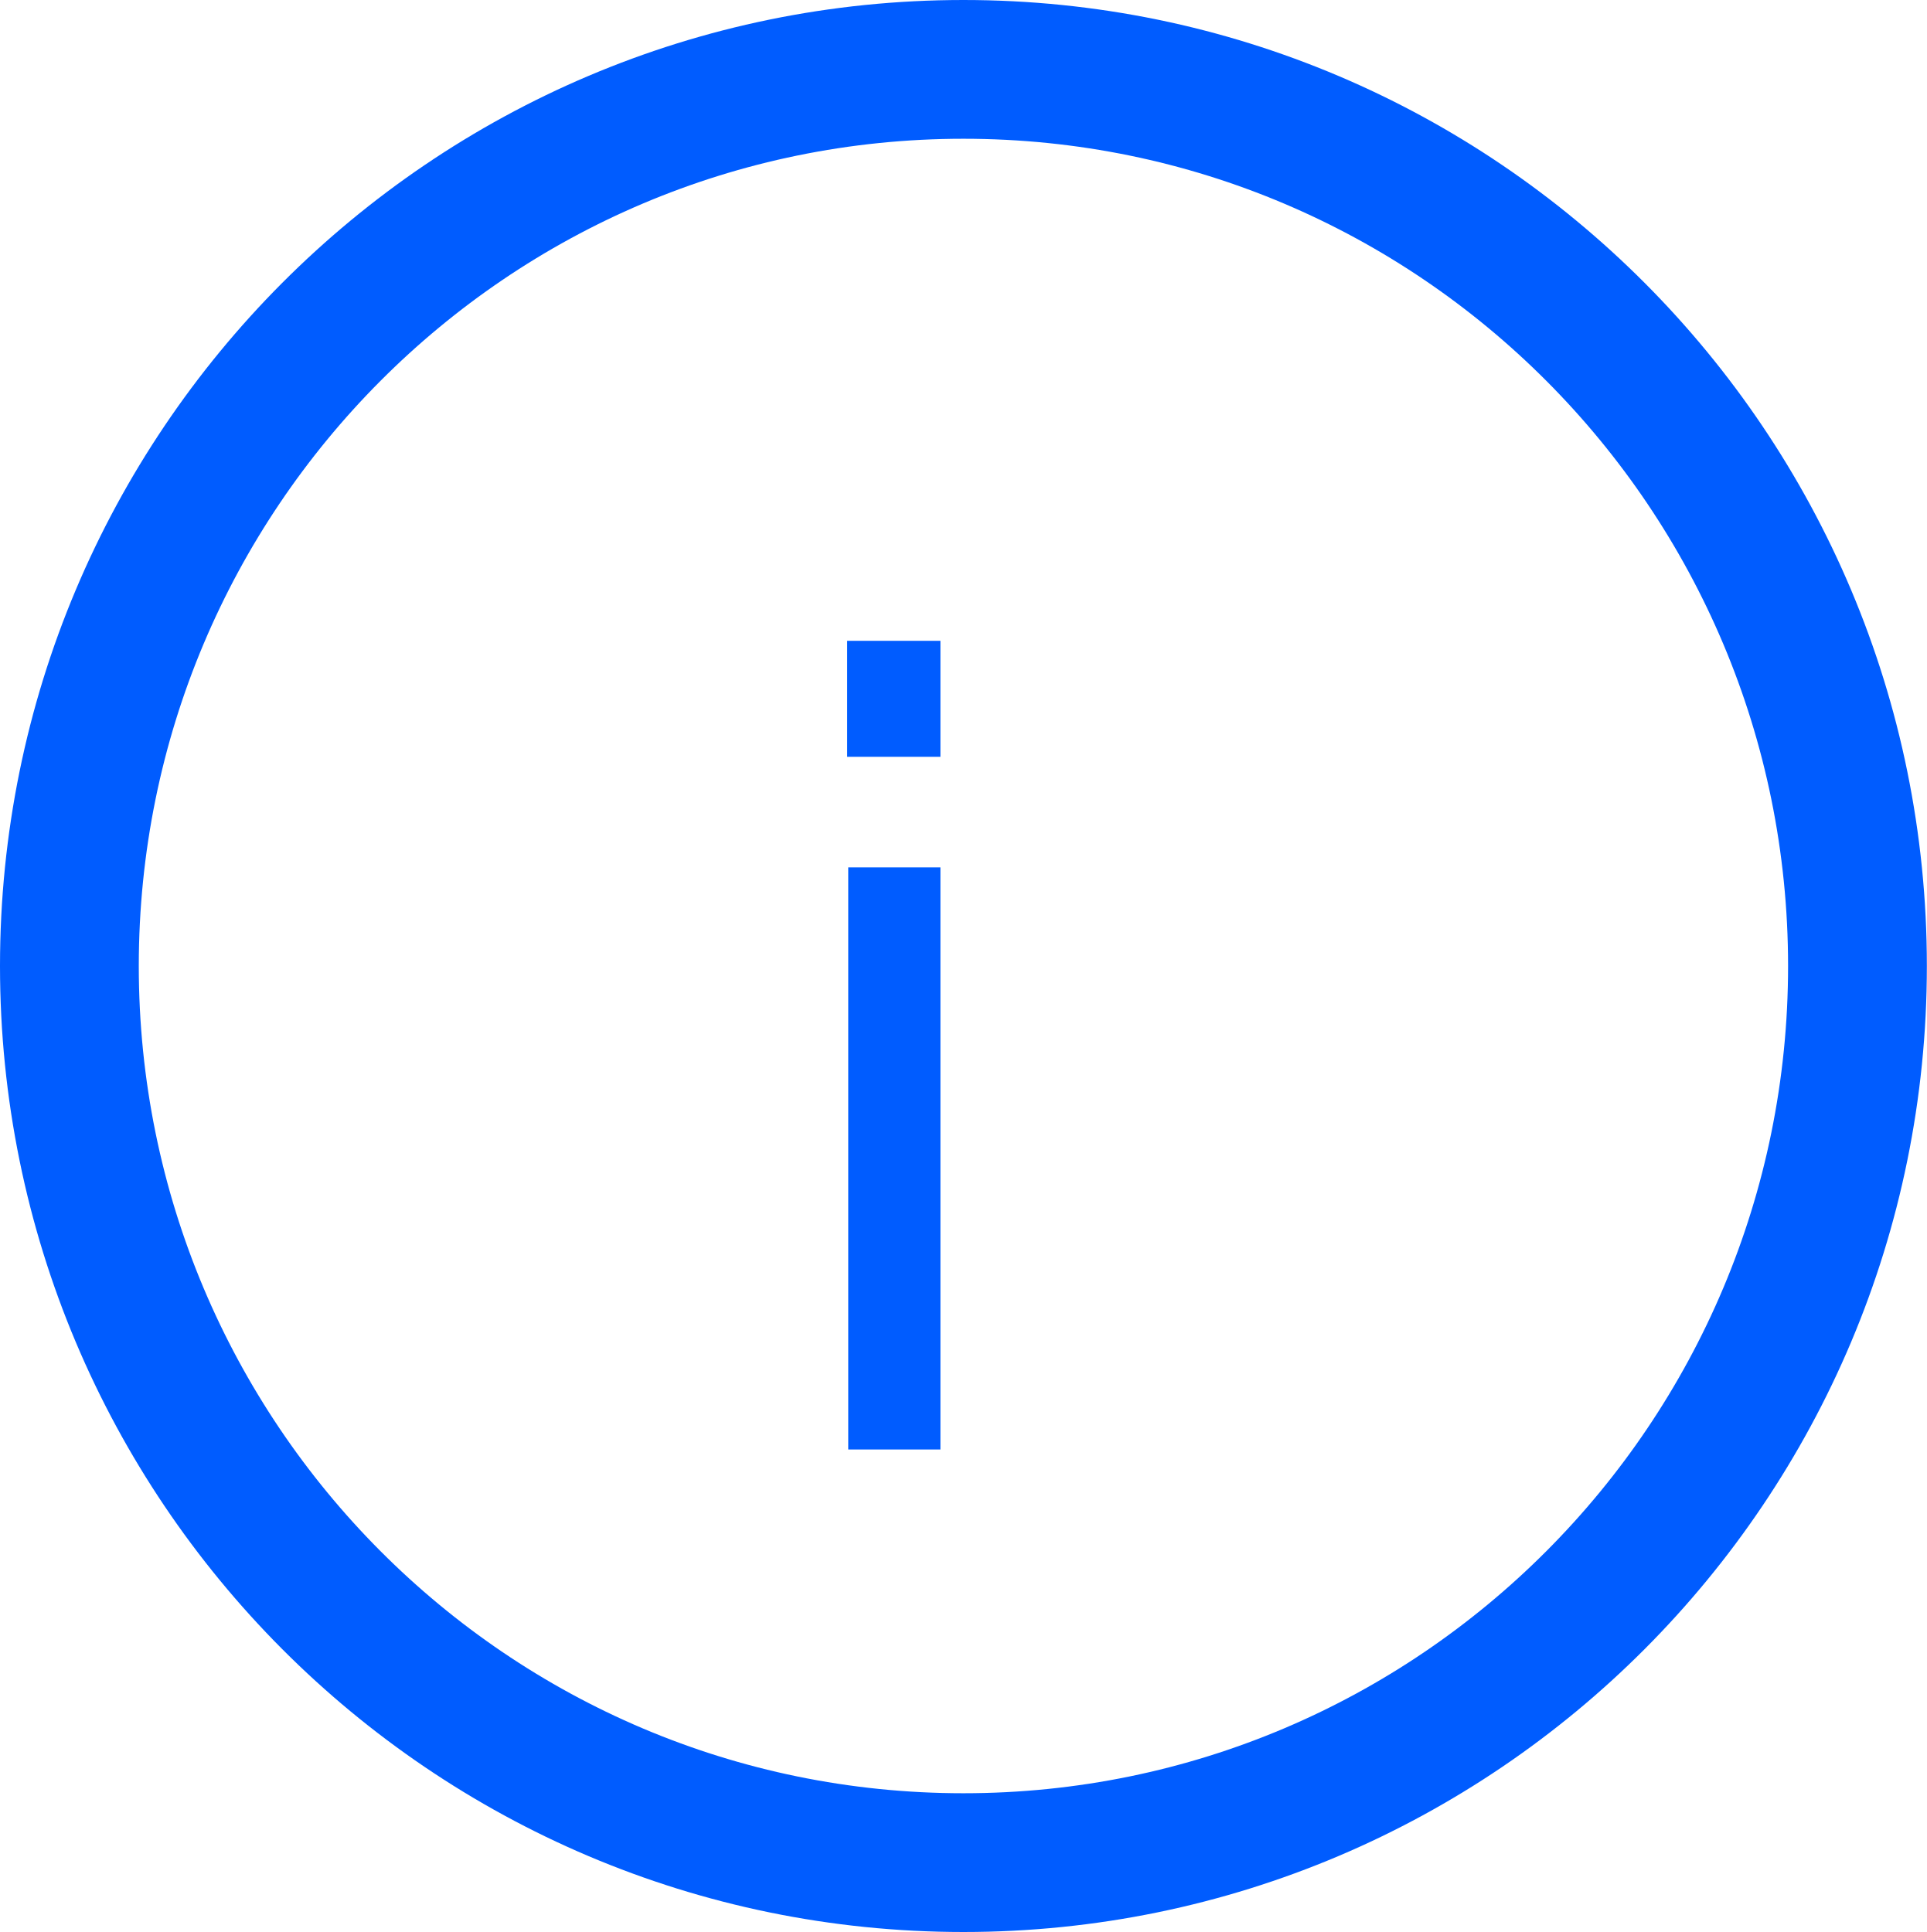
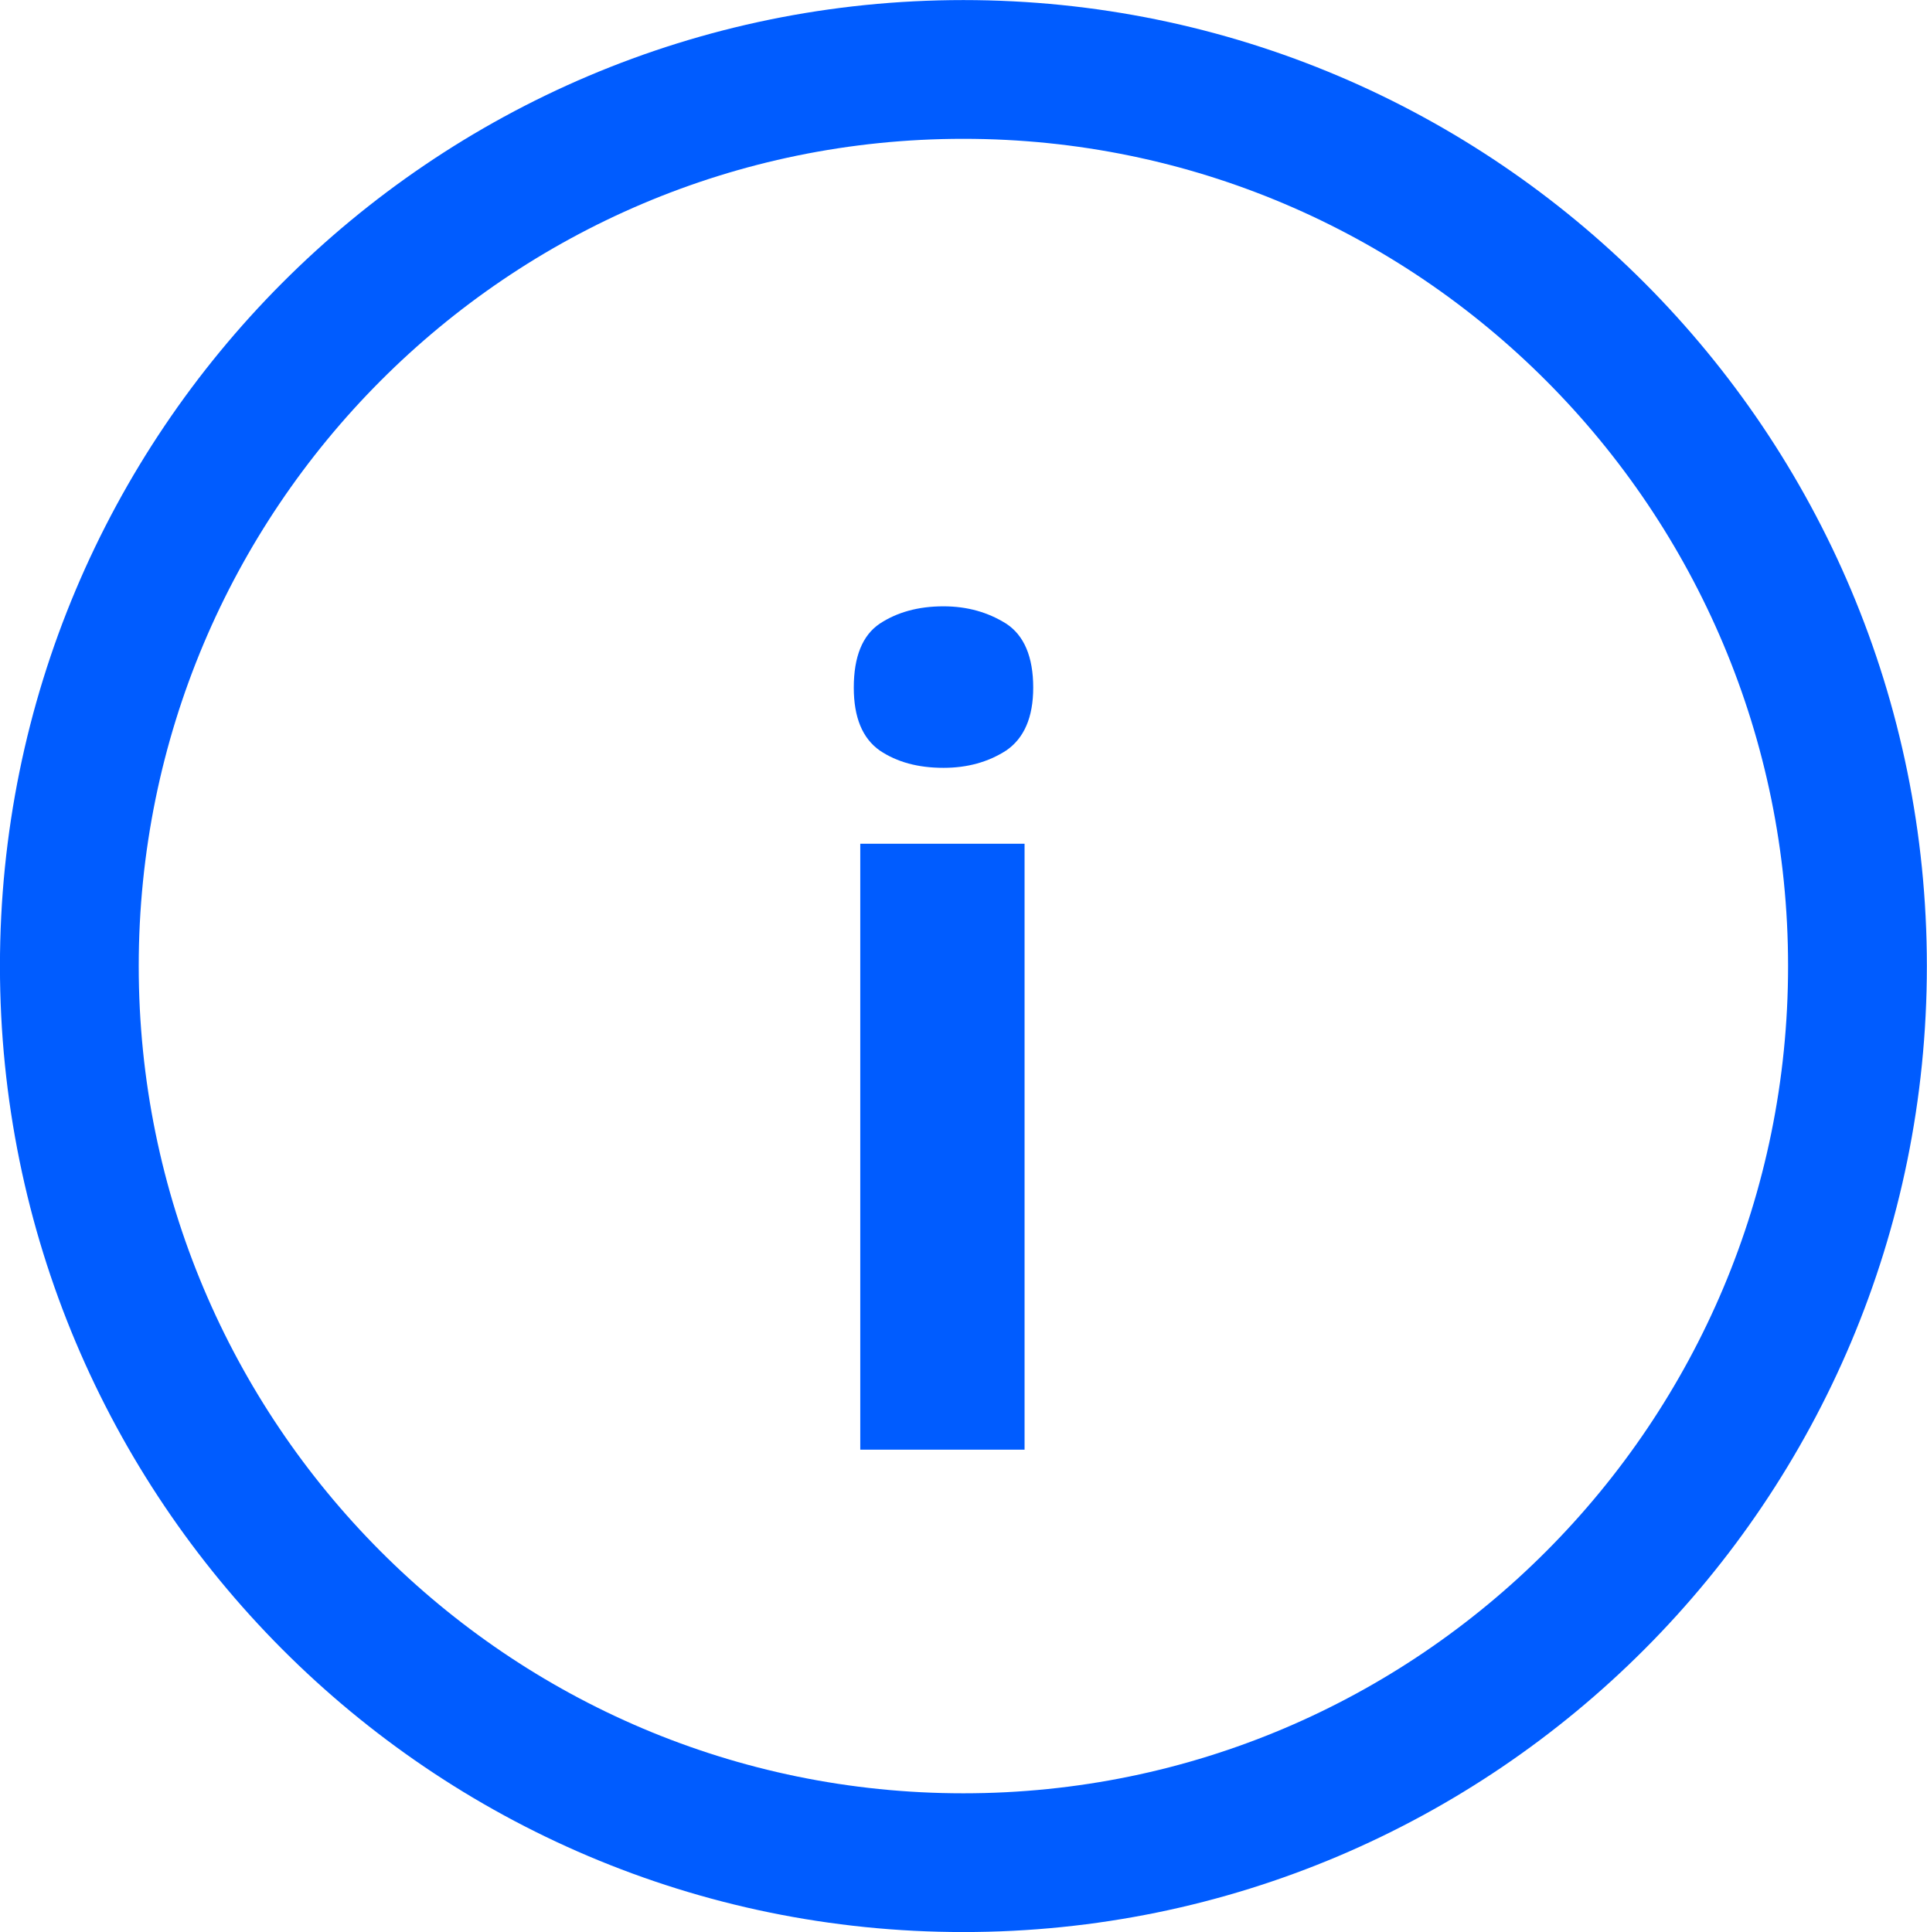
- <svg xmlns="http://www.w3.org/2000/svg" width="27.769" height="27.848" viewBox="0 0 27.769 27.848">
-   <g id="Group_267" data-name="Group 267" transform="translate(-7007.957 -953.592)">
-     <text id="i" transform="translate(7019.103 974.485)" fill="#005cff" font-size="16" font-family="Helvetica">
-       <tspan x="0" y="0">i</tspan>
+ <svg xmlns="http://www.w3.org/2000/svg" version="1.1" id="svg66" width="37.025" height="37.131" viewBox="0 0 37.025 37.131">
+   <defs id="defs70">
+     <clipPath clipPathUnits="userSpaceOnUse" id="clipPath8916">
+       <path d="M 0,4698.375 H 1920 V 0 H 0 Z" id="path8914" />
+     </clipPath>
+   </defs>
+   <g id="g8366" transform="matrix(1.333333,0,0,-1.333333,-1563.554,4993.044)">
+     <text xml:space="preserve" transform="matrix(0.99695,0,0,-1,1183.817,3723.888)" style="font-variant:normal;font-weight:bold;font-stretch:normal;font-size:16px;font-family:'Manrope Bold';-inkscape-font-specification:Manrope-Bold;writing-mode:lr-tb;fill:#005cff;fill-opacity:1;fill-rule:nonzero;stroke:none" id="text8908">
+       <tspan x="0" y="0" id="tspan8906">i</tspan>
    </text>
-     <ellipse id="Ellipse_12" data-name="Ellipse 12" cx="12.884" cy="12.924" rx="12.884" ry="12.924" transform="translate(7008.957 954.592)" fill="none" stroke="#005cff" stroke-miterlimit="10" stroke-width="2" />
+     <g id="g8910">
+       <g id="g8912" clip-path="url(#clipPath8916)">
+         <g id="g8918" transform="translate(1199.434,3730.859)">
+           <path d="m 0,0 c 0,-7.138 -5.769,-12.924 -12.885,-12.924 -7.115,0 -12.884,5.786 -12.884,12.924 0,7.138 5.769,12.924 12.884,12.924 C -5.769,12.924 0,7.138 0,0 Z" style="fill:none;stroke:#005cff;stroke-width:2;stroke-linecap:butt;stroke-linejoin:miter;stroke-miterlimit:10;stroke-dasharray:none;stroke-opacity:1" id="path8920" />
+         </g>
+       </g>
+     </g>
  </g>
</svg>
